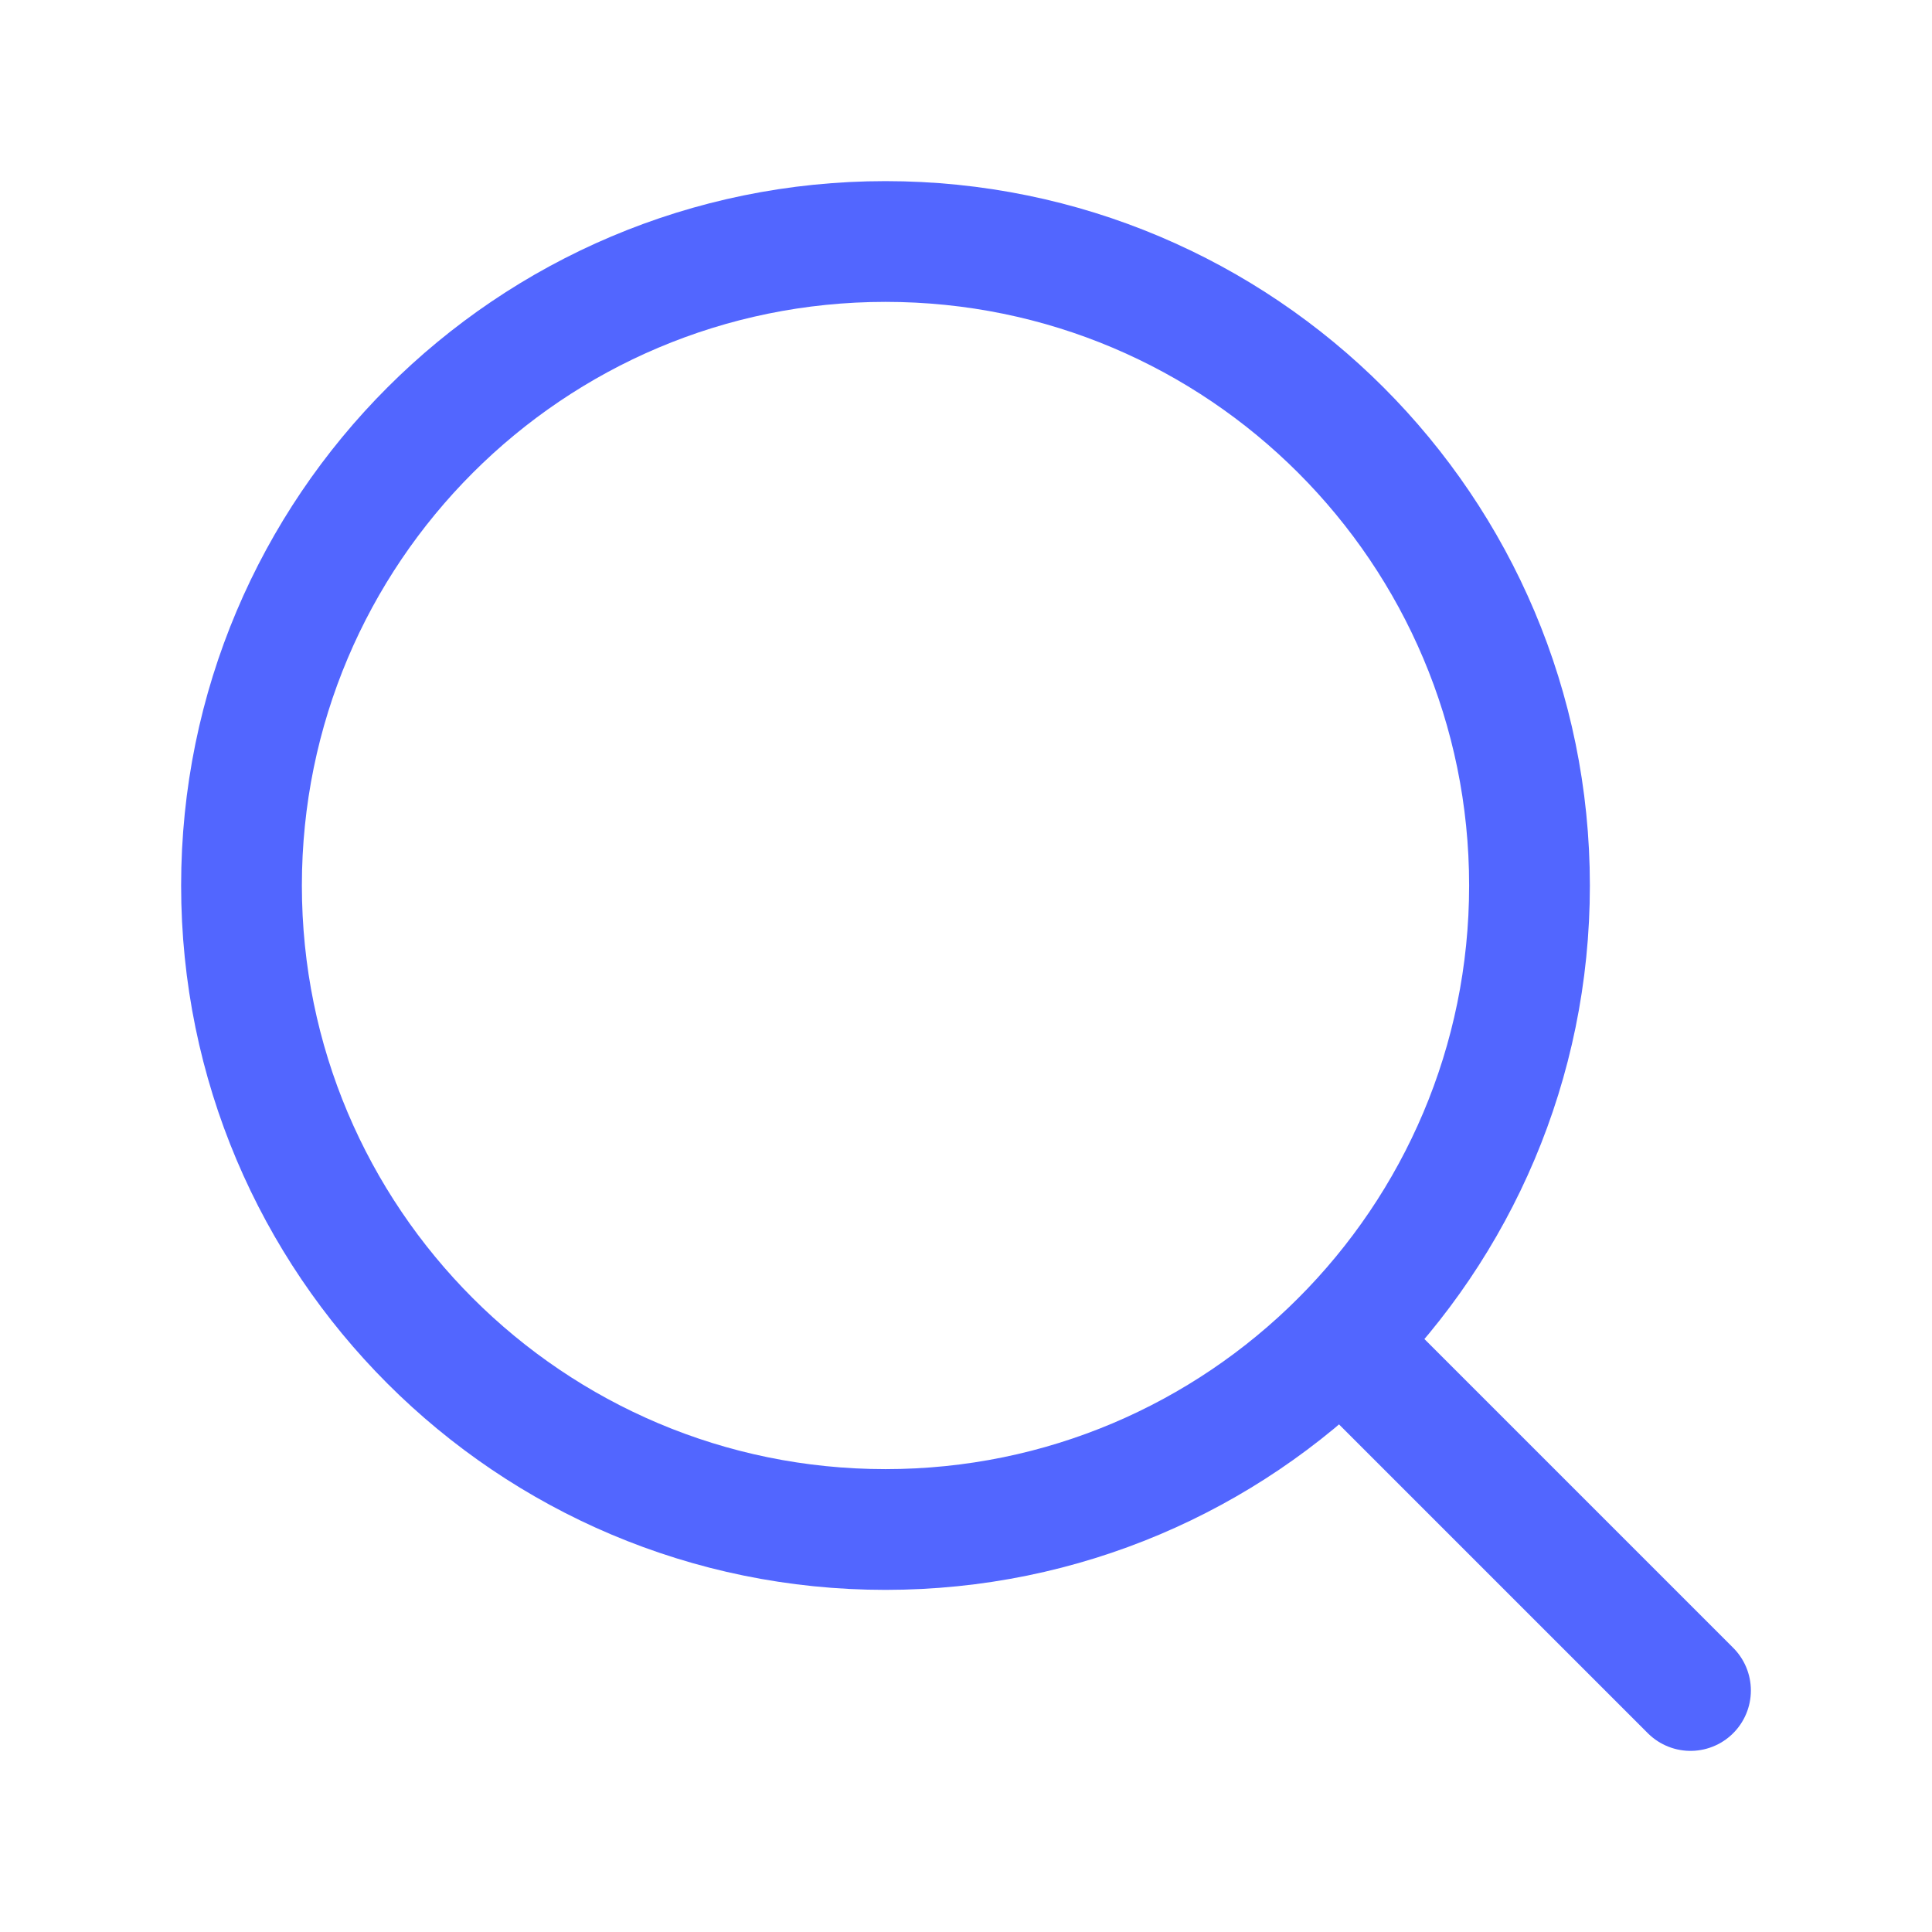
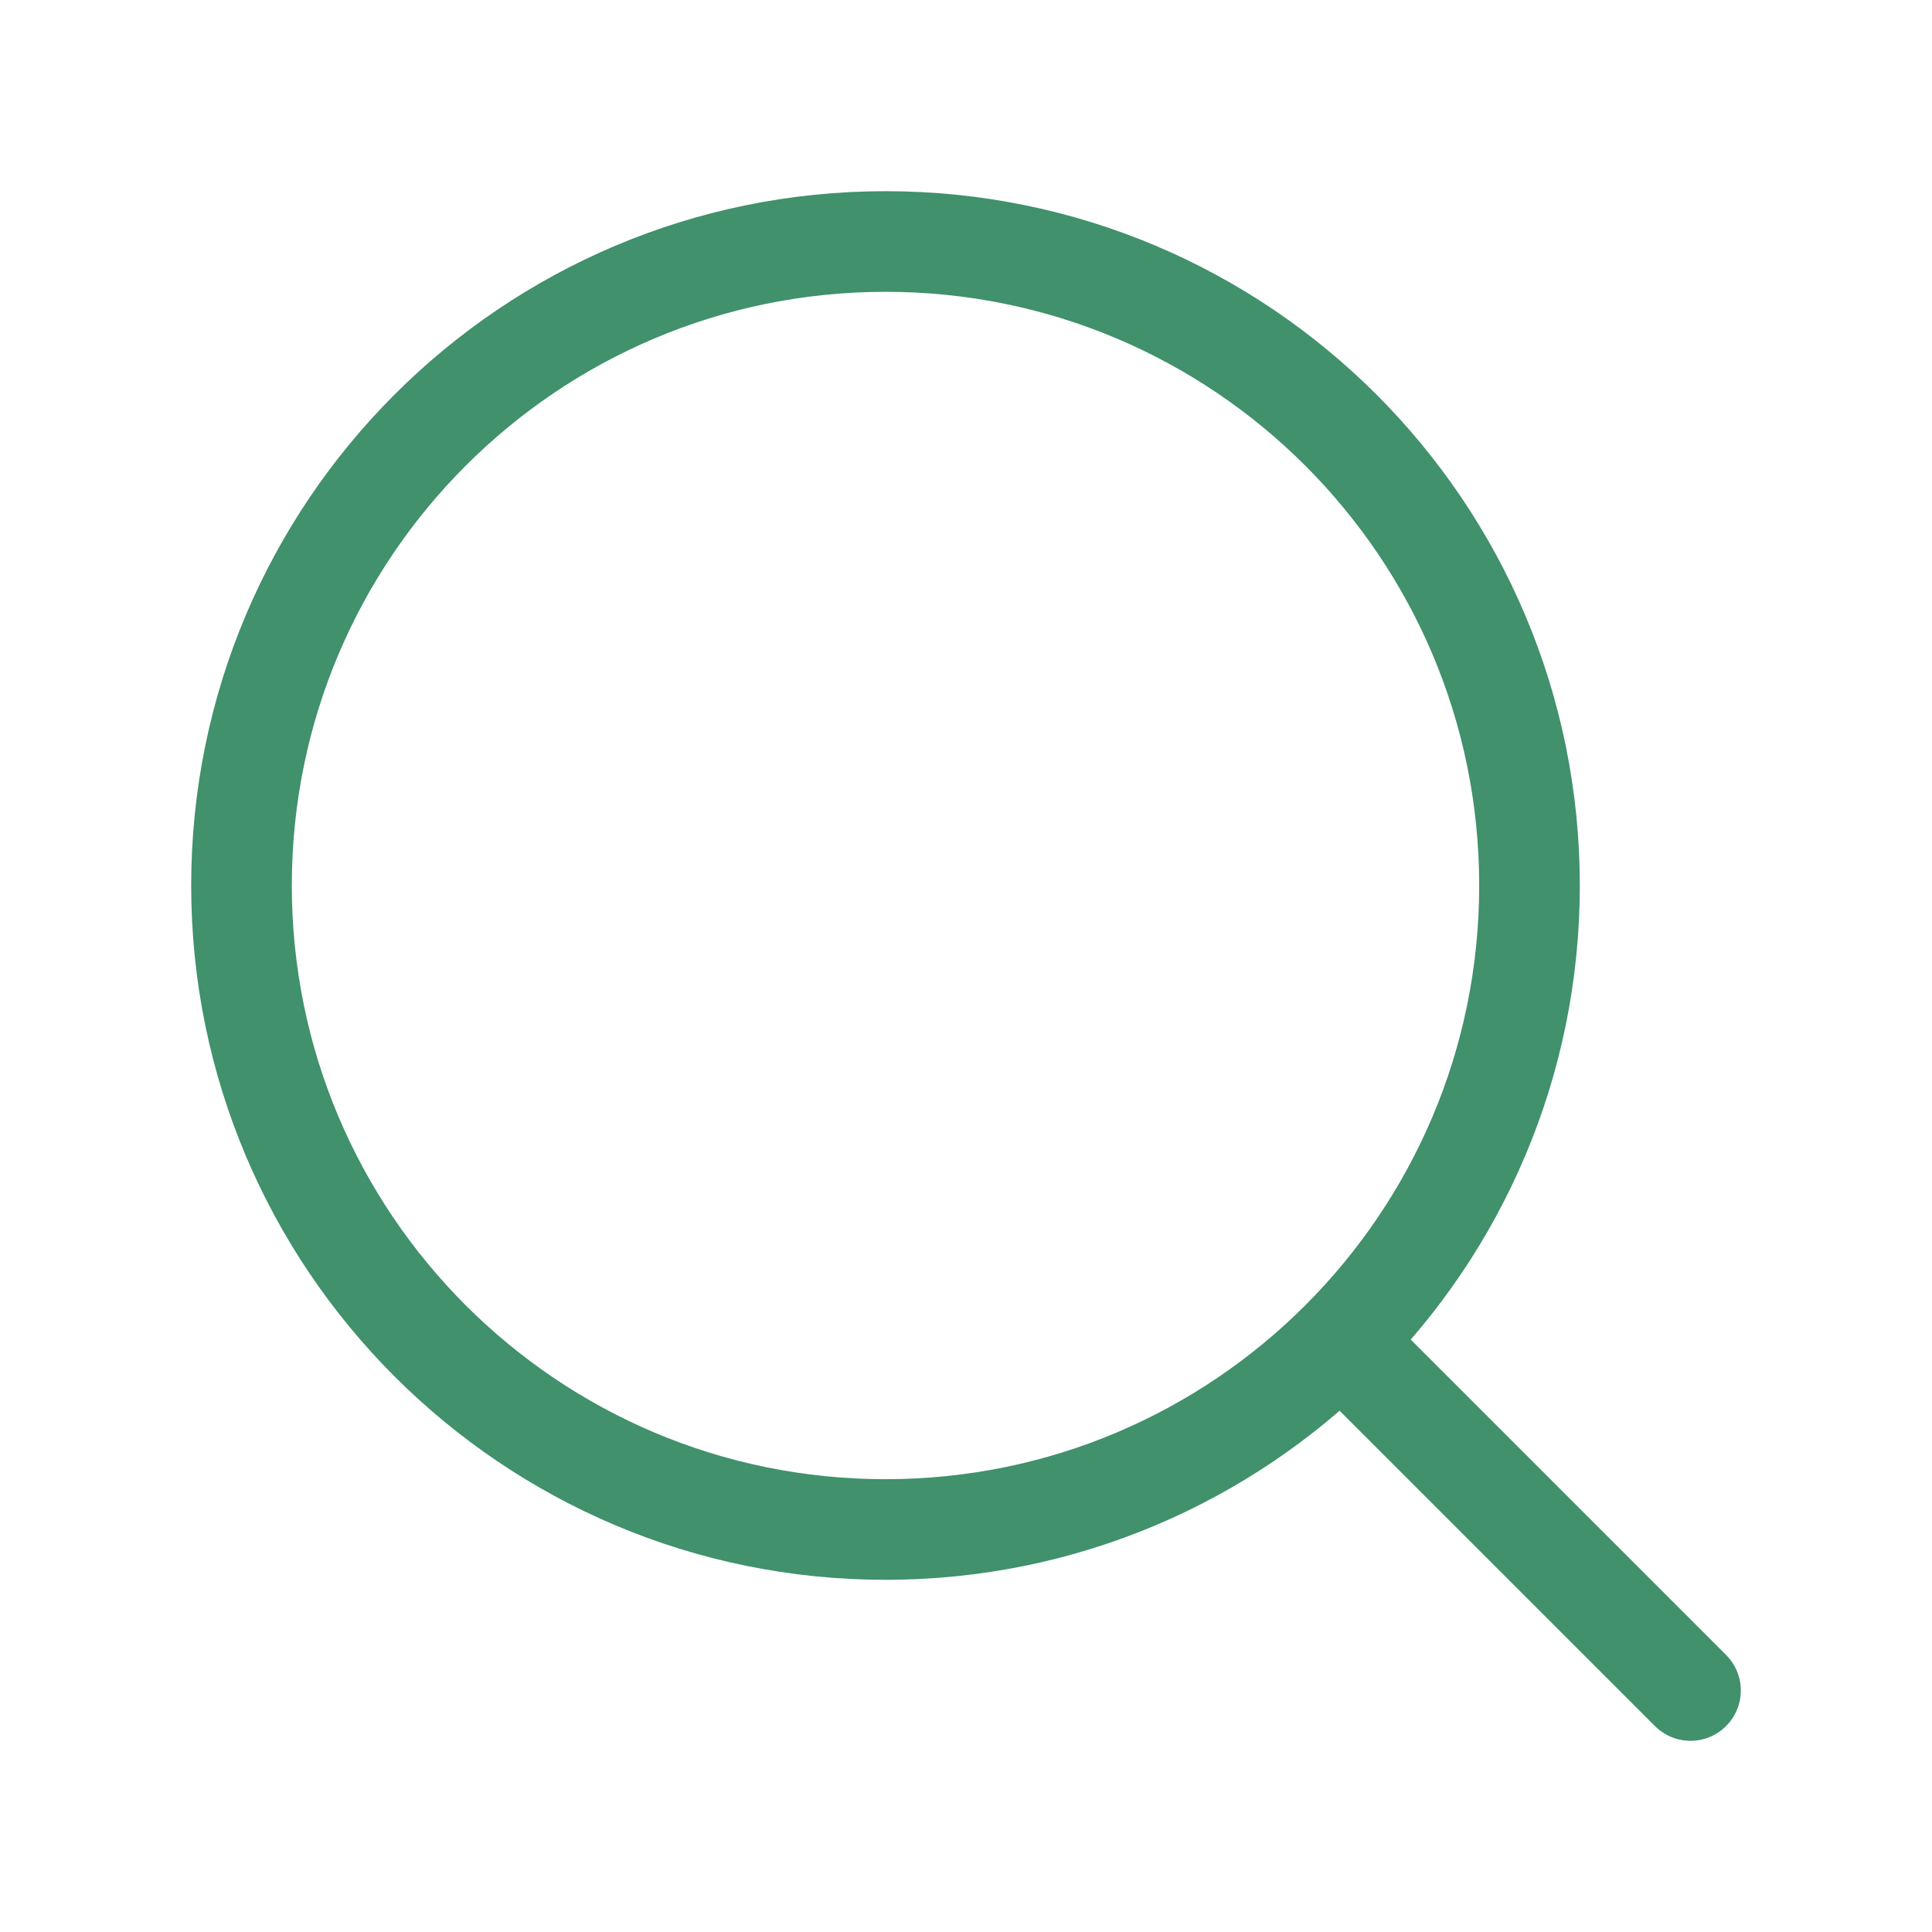
- <svg xmlns="http://www.w3.org/2000/svg" width="32" height="32" viewBox="0 0 24 24" fill="none" stroke="#5266ff" stroke-width="1.5" stroke-linecap="round" stroke-linejoin="round" class="lucide lucide-search-icon lucide-search">
+ <svg xmlns="http://www.w3.org/2000/svg" width="28" height="28" viewBox="0 0 24 24" fill="none" stroke="#40916c" stroke-width="1.25" stroke-linecap="round" stroke-linejoin="round" class="lucide lucide-search-icon lucide-search">
  <path d="m21 21-4.34-4.34" />
  <circle cx="11" cy="11" r="8" />
</svg>
